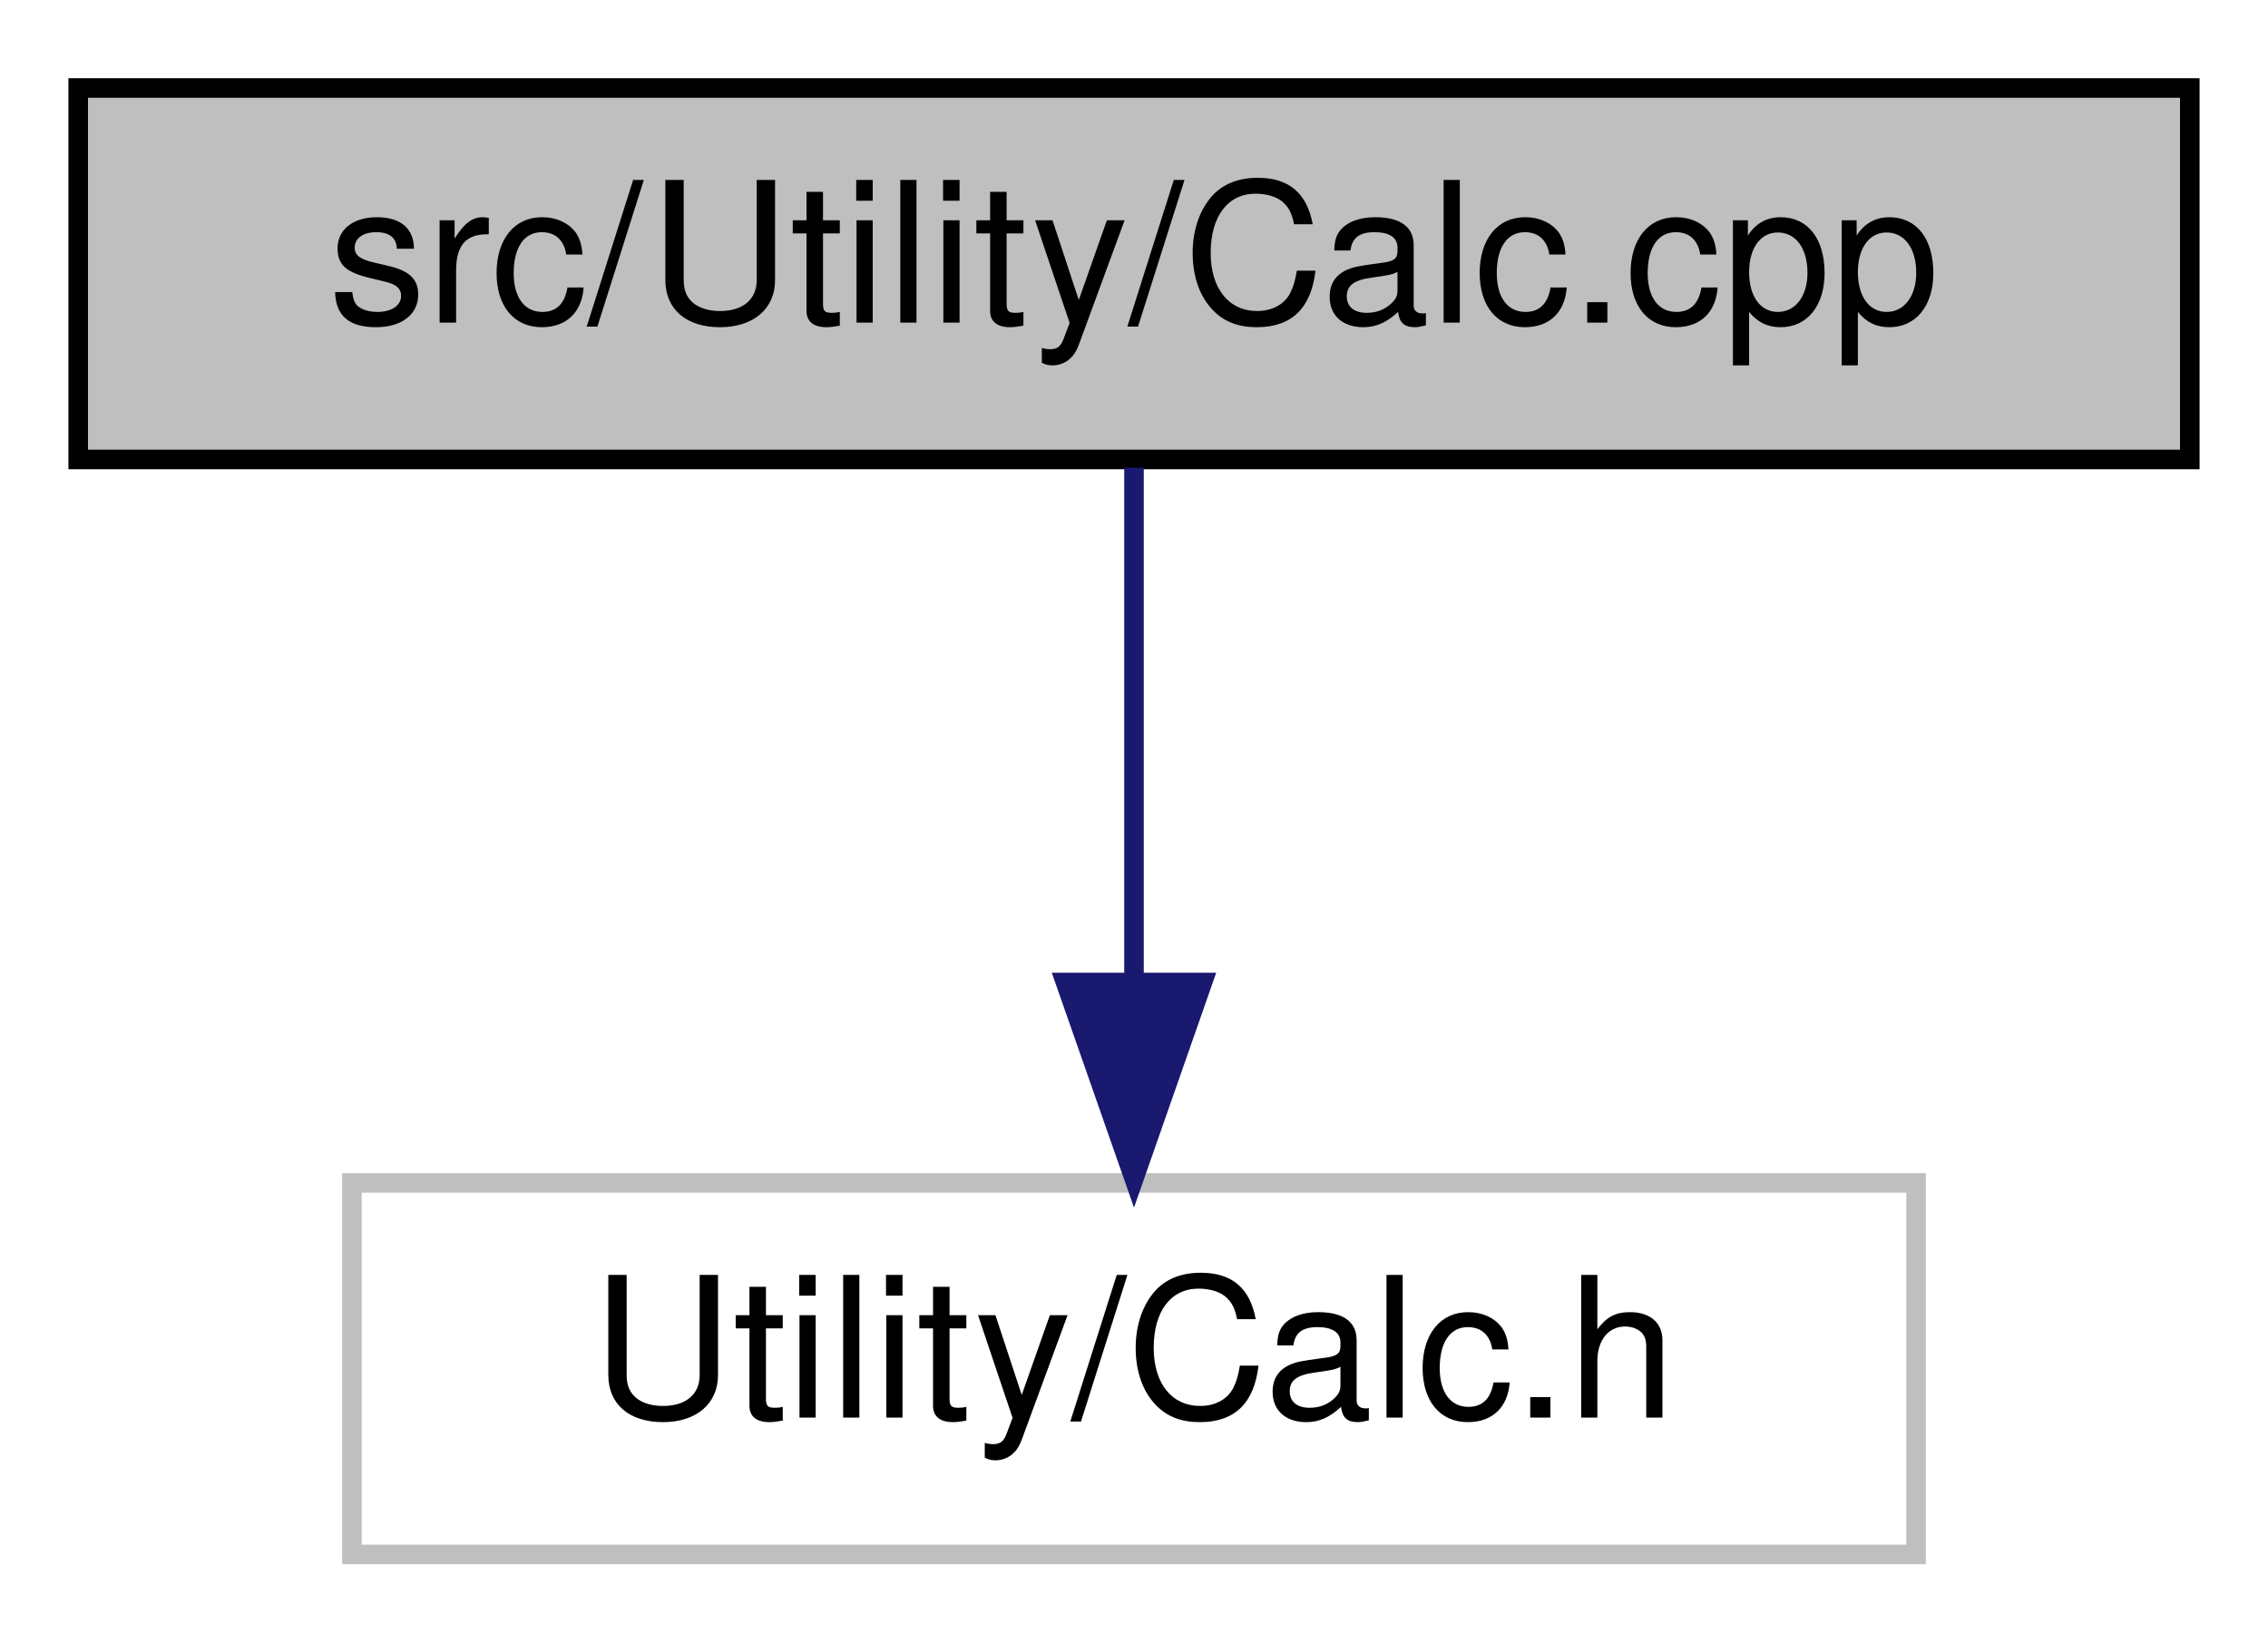
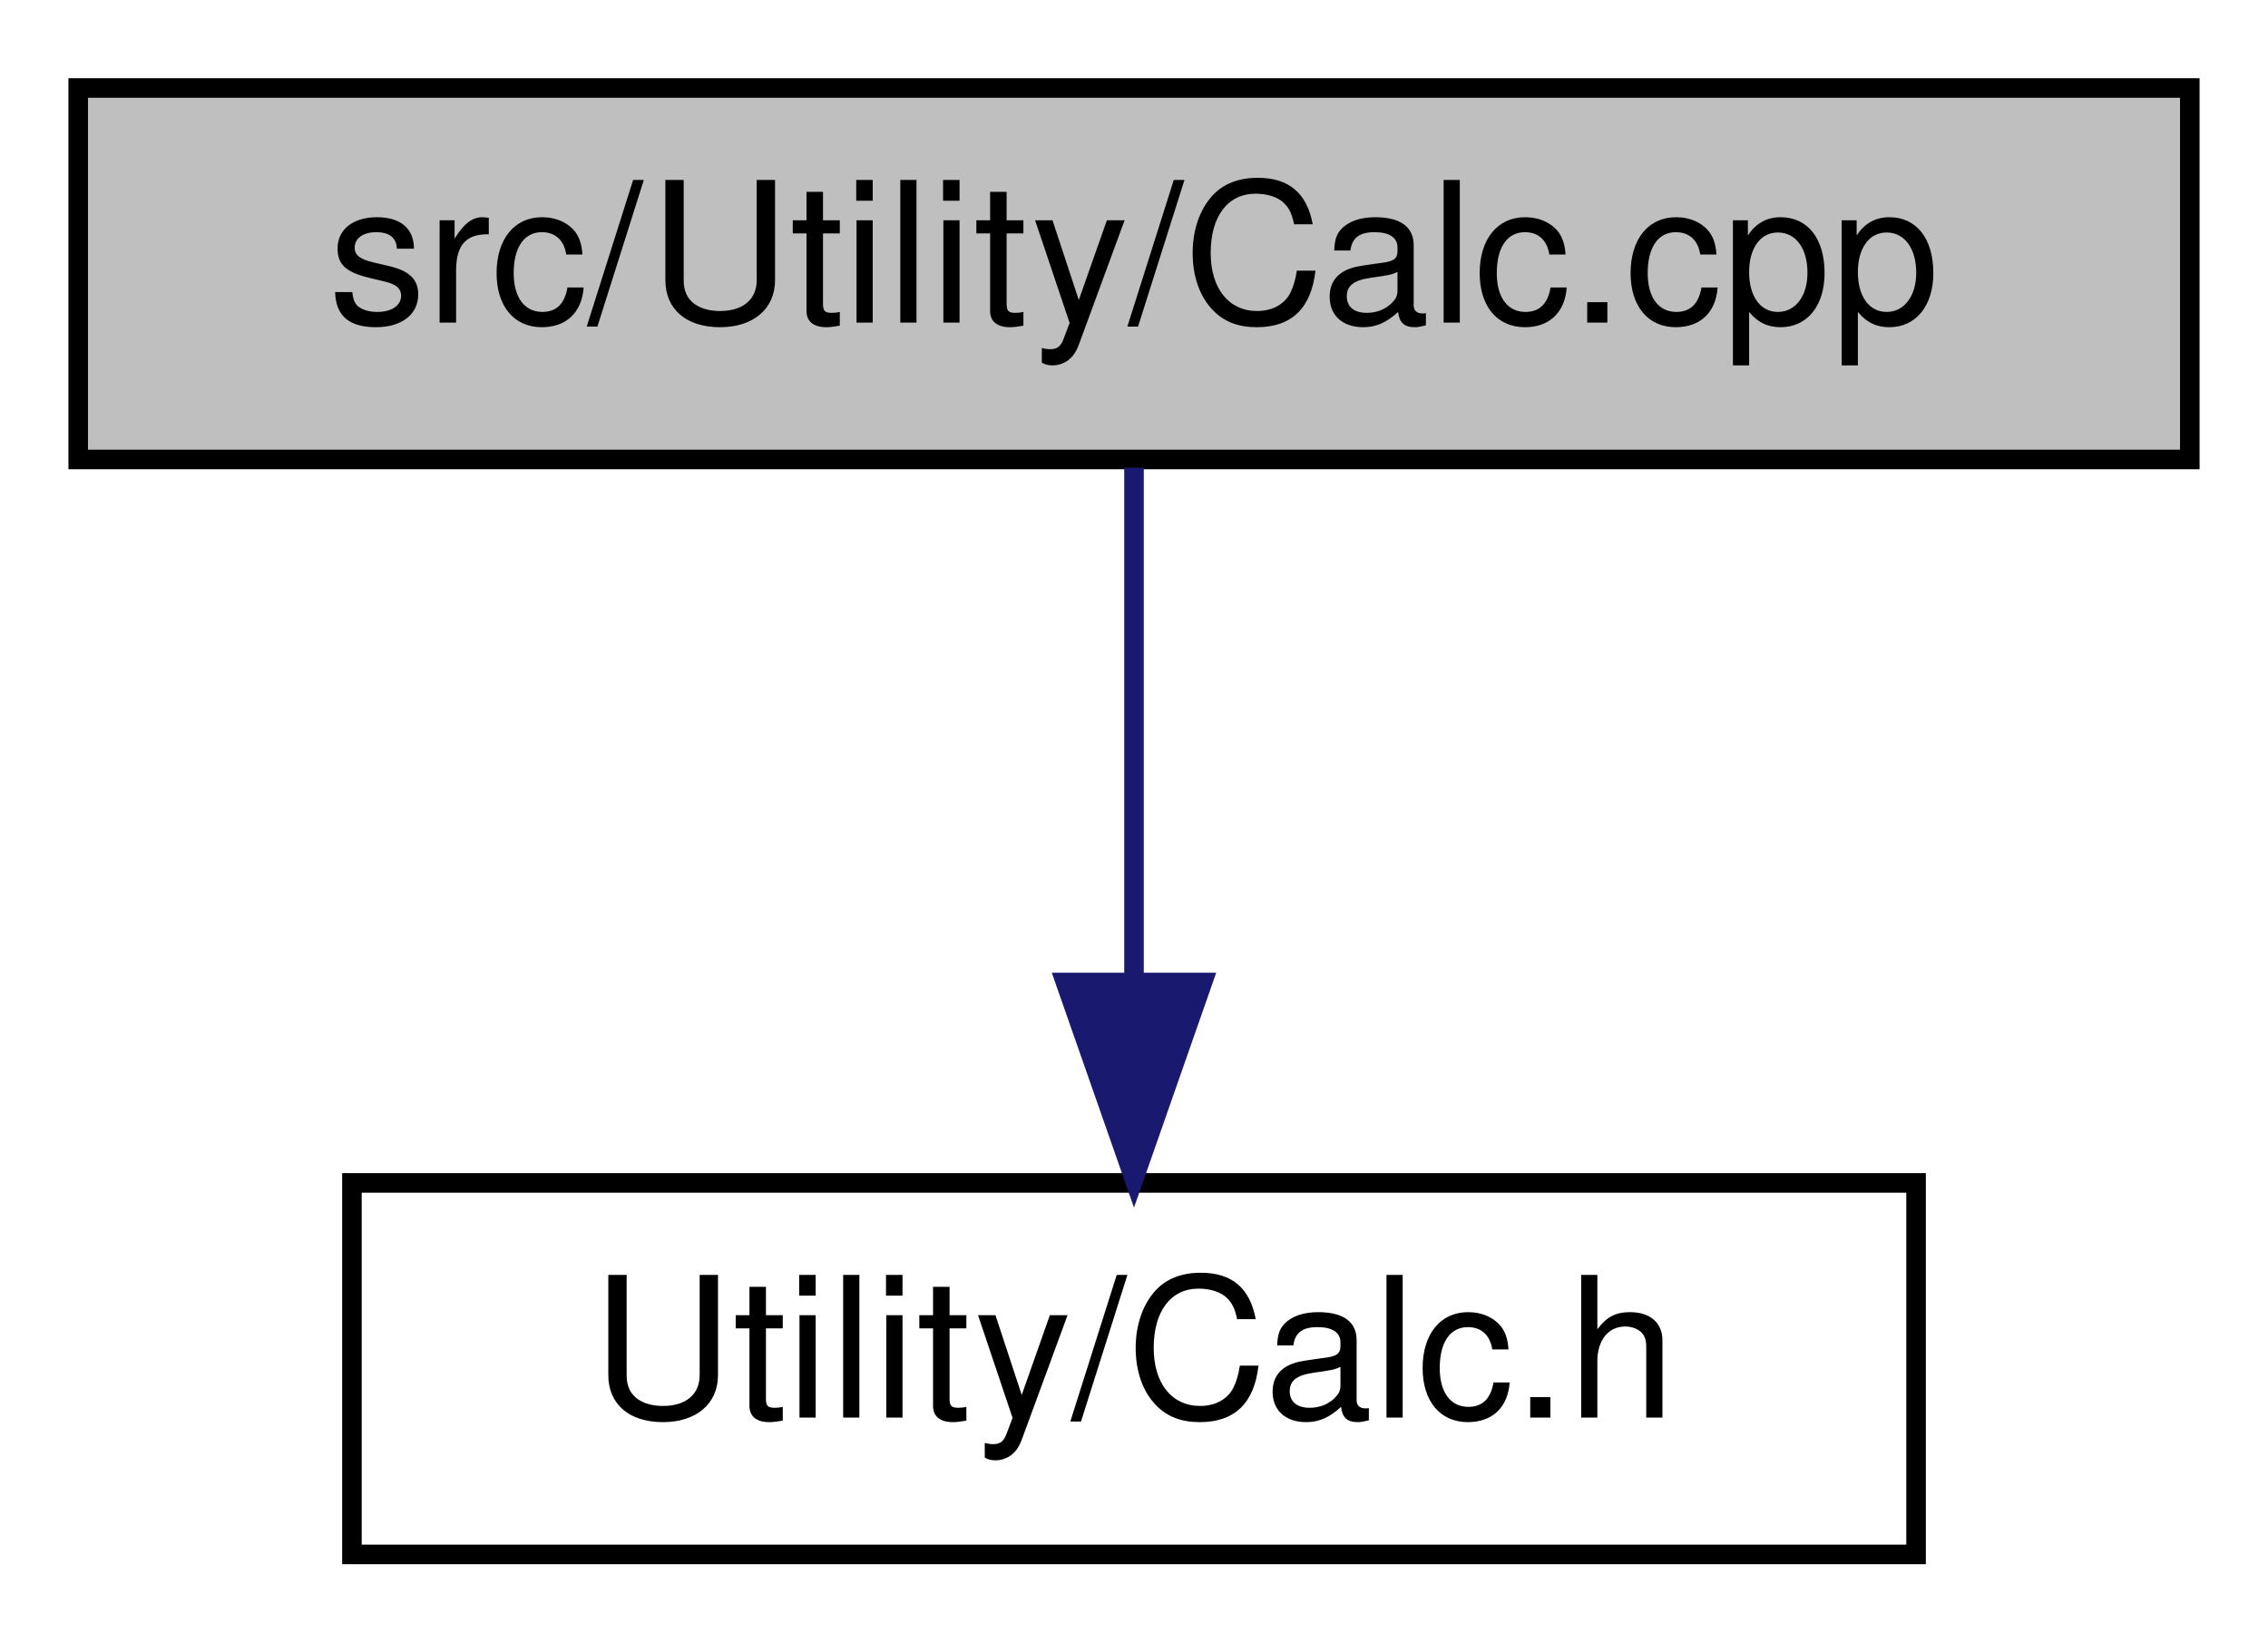
<svg xmlns="http://www.w3.org/2000/svg" xmlns:xlink="http://www.w3.org/1999/xlink" width="116pt" height="84pt" viewBox="0.00 0.00 116.00 84.00">
  <g id="graph0" class="graph" transform="scale(1 1) rotate(0) translate(4 80)">
    <g id="node1" class="node">
      <g id="a_node1">
        <a xlink:title=" ">
          <polygon fill="#bfbfbf" stroke="black" points="0,-56.5 0,-75.5 108,-75.5 108,-56.5 0,-56.5" />
          <text text-anchor="middle" x="54" y="-63.5" font-family="Helvetica,sans-Serif" font-size="10.00">src/Utility/Calc.cpp</text>
        </a>
      </g>
    </g>
    <g id="node2" class="node">
      <g id="a_node2">
-         <a xlink:title=" ">
-           <polygon fill="none" stroke="#bfbfbf" points="14,-0.5 14,-19.5 94,-19.5 94,-0.5 14,-0.5" />
+         <a xlink:href="Calc_8h.html" target="_top" xlink:title=" ">
+           <polygon fill="none" stroke="black" points="14,-0.5 14,-19.5 94,-19.5 94,-0.5 14,-0.5" />
          <text text-anchor="middle" x="54" y="-7.5" font-family="Helvetica,sans-Serif" font-size="10.00">Utility/Calc.h</text>
        </a>
      </g>
    </g>
    <g id="edge1" class="edge">
      <path fill="none" stroke="midnightblue" d="M54,-56.08C54,-49.01 54,-38.86 54,-29.99" />
      <polygon fill="midnightblue" stroke="midnightblue" points="57.5,-29.75 54,-19.75 50.5,-29.75 57.5,-29.75" />
    </g>
  </g>
</svg>
